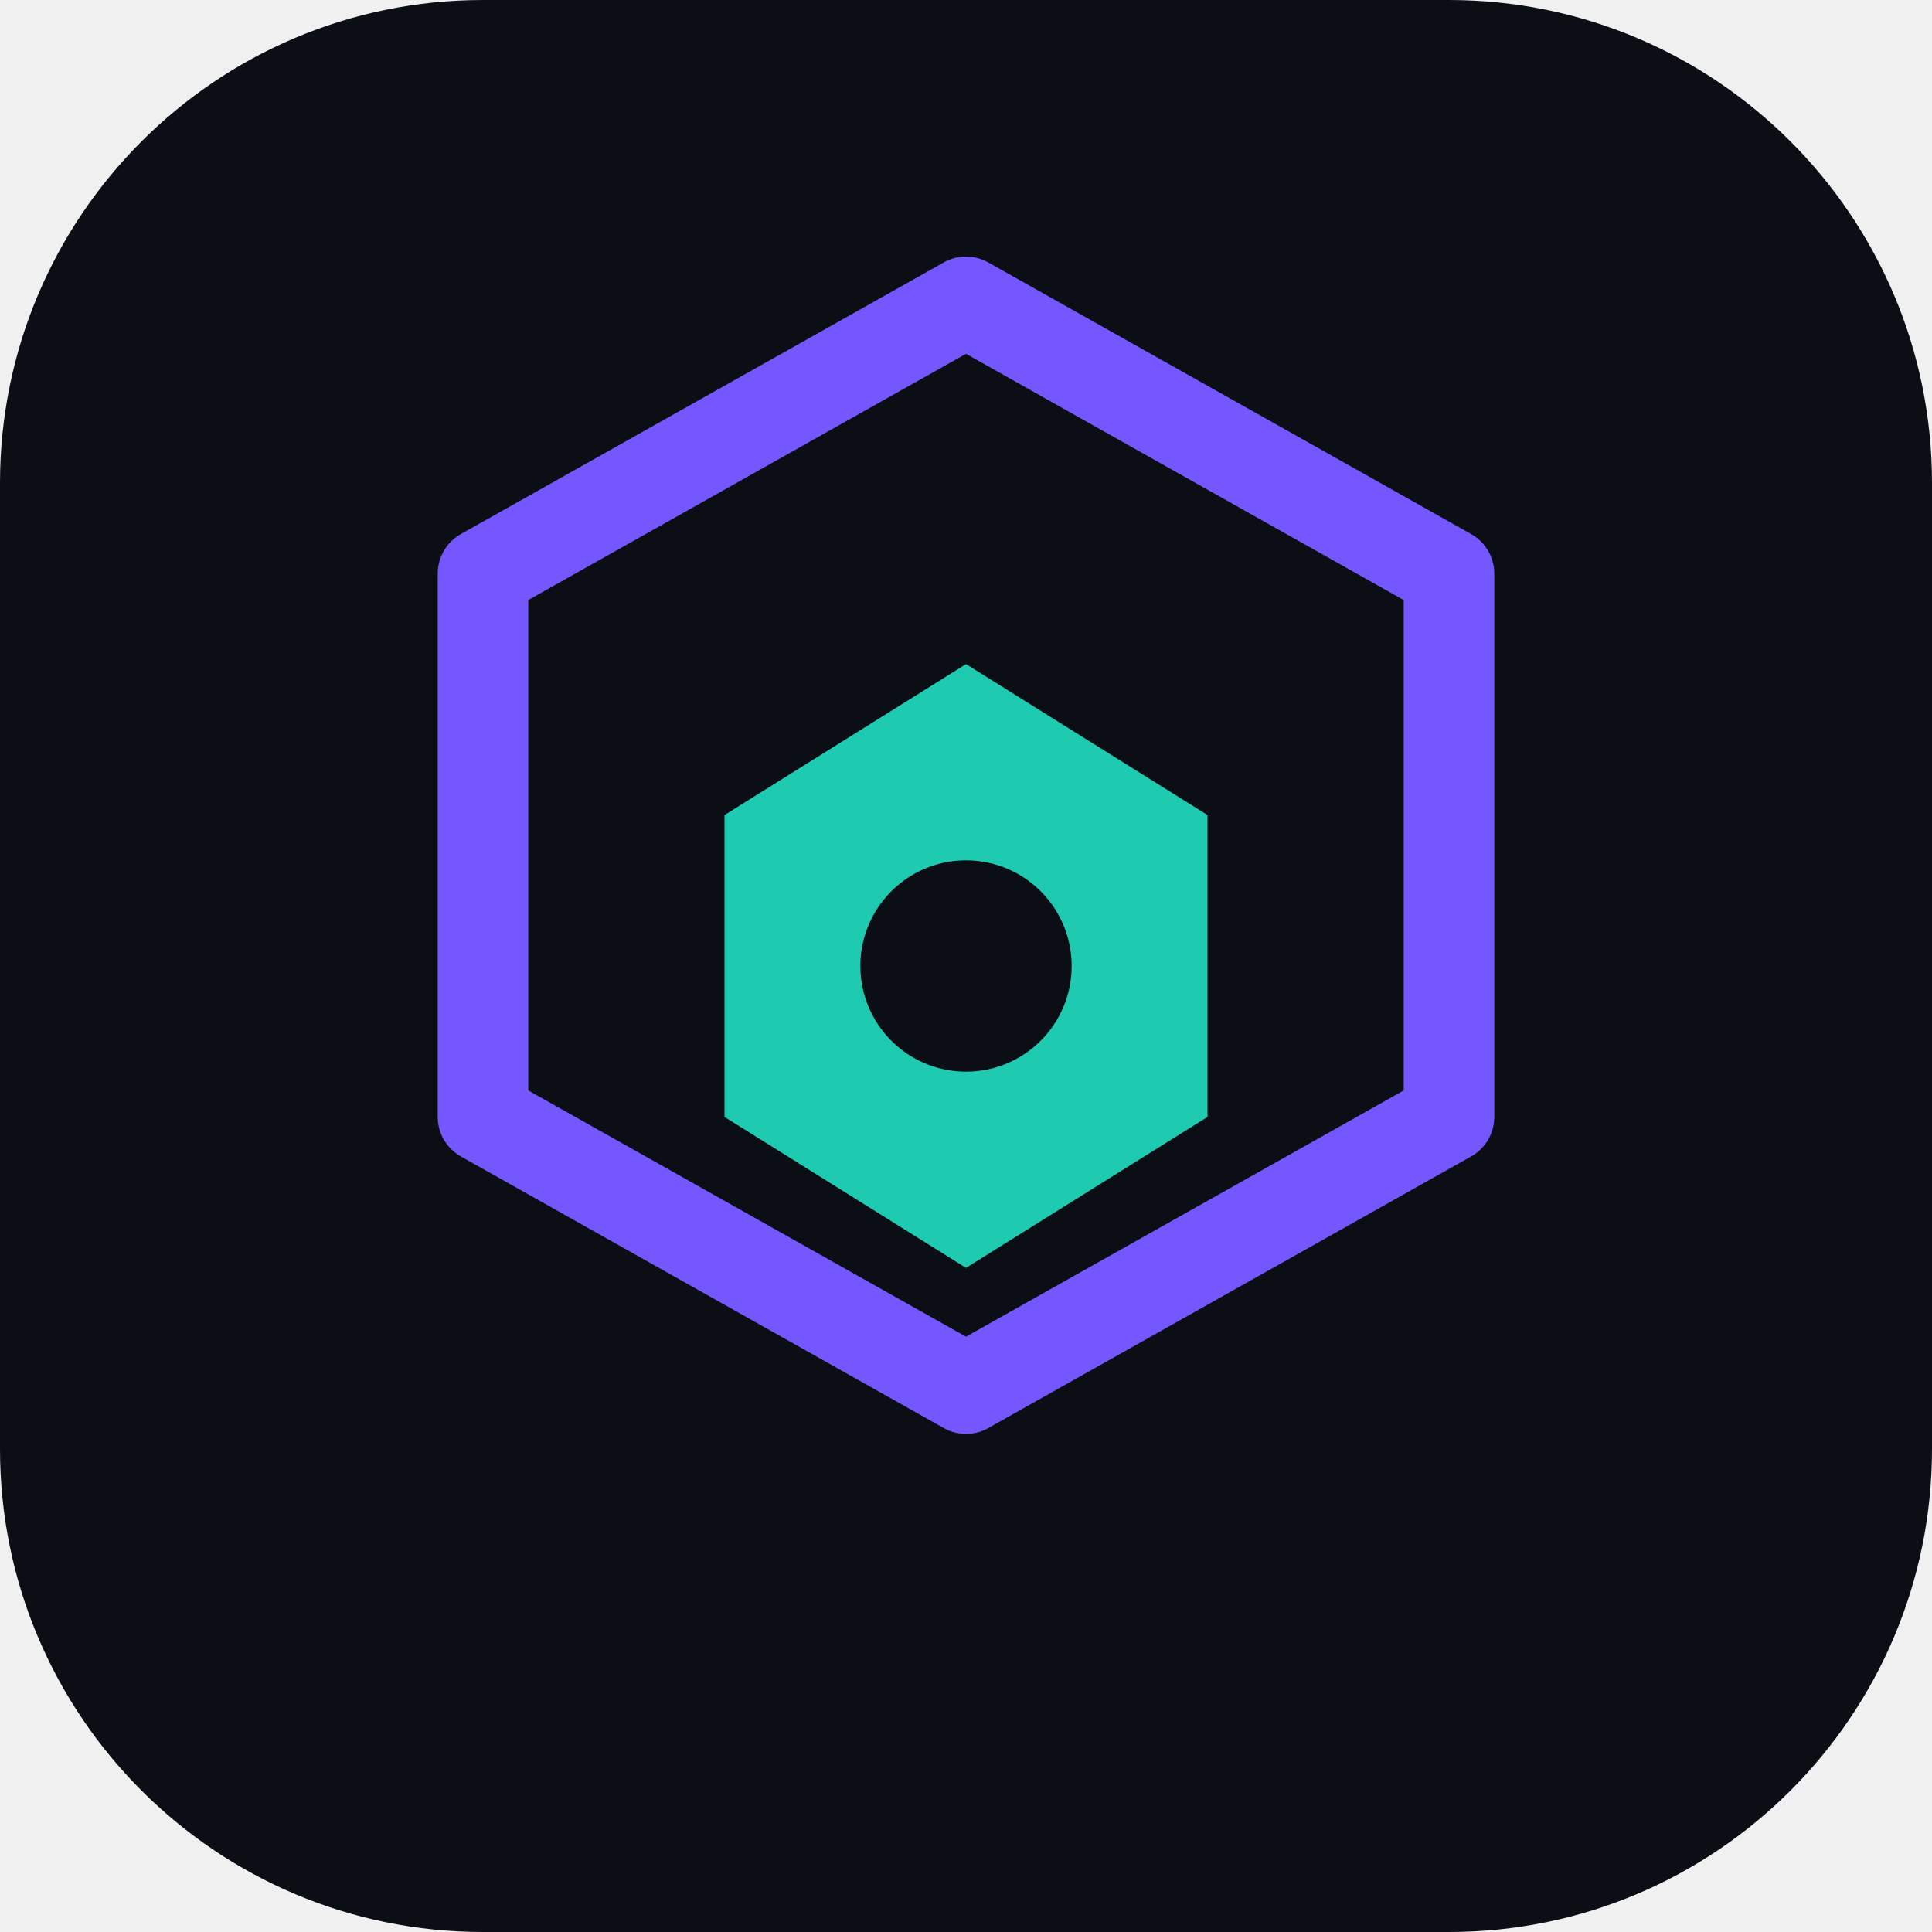
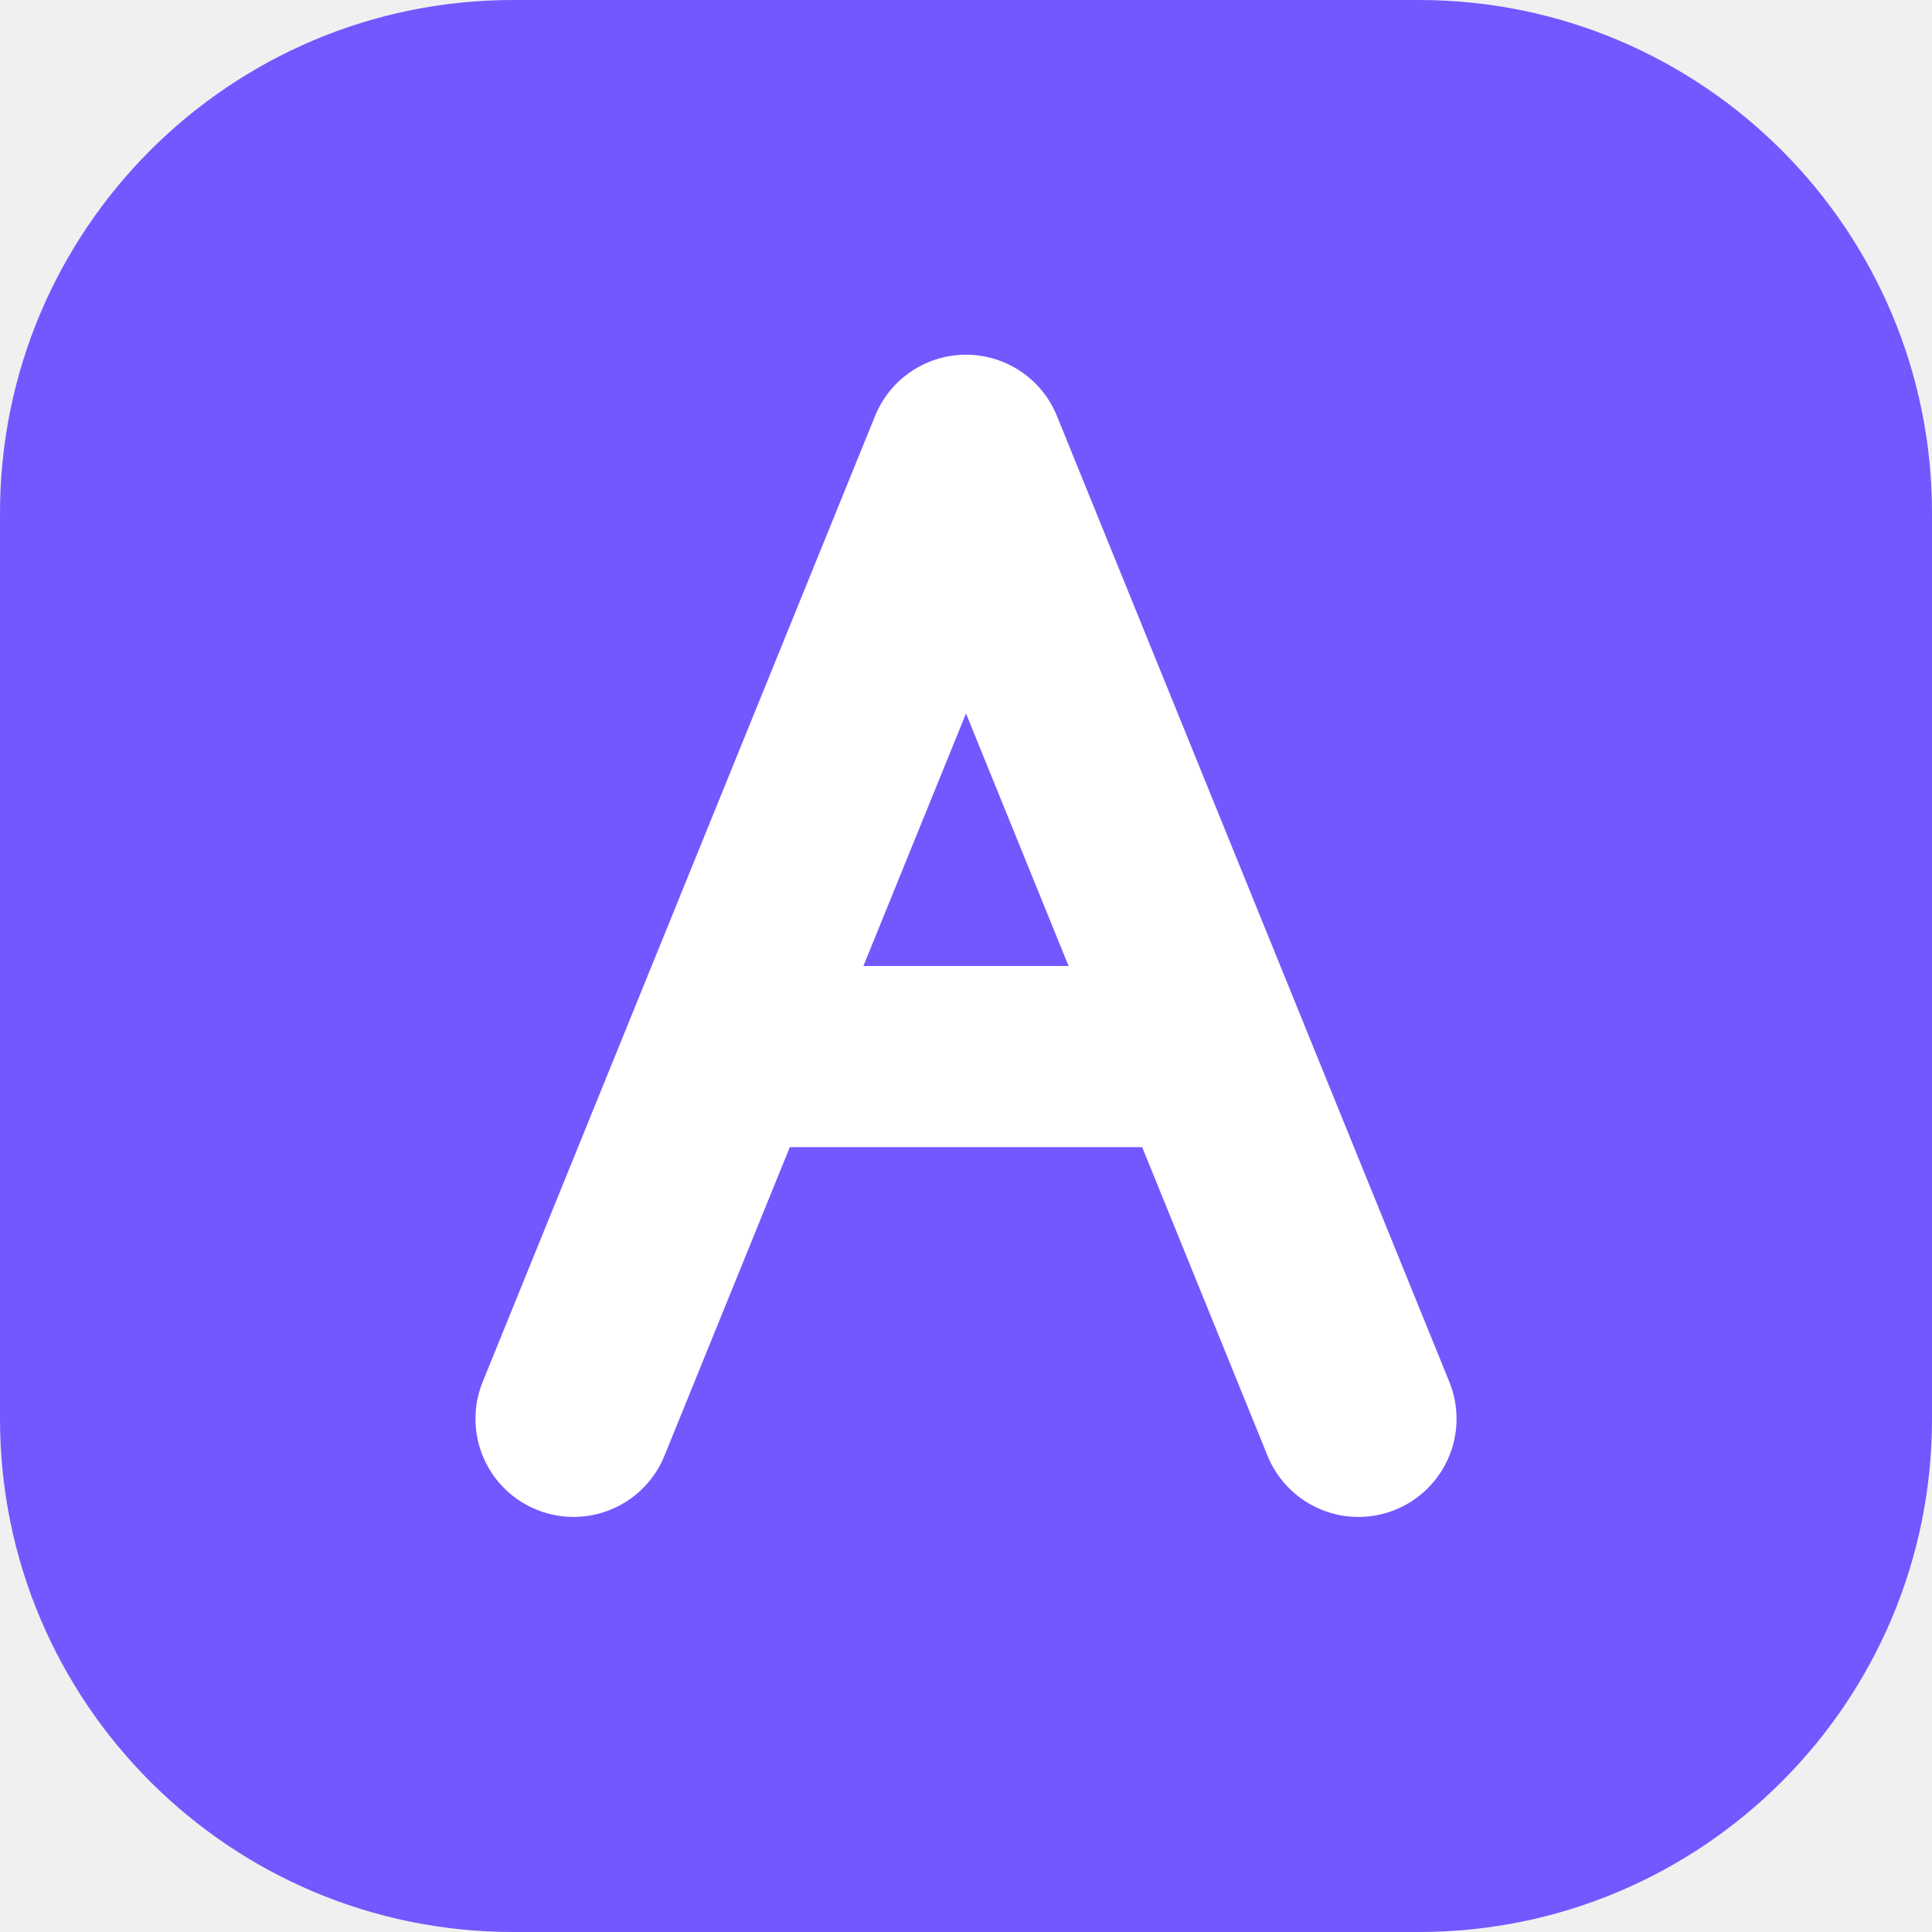
<svg xmlns="http://www.w3.org/2000/svg" width="64" height="64" viewBox="0 0 64 64" fill="none">
-   <rect width="64" height="64" rx="16" fill="#0c0e16" />
-   <path d="M32 10L48 19V37L32 46L16 37V19L32 10Z" stroke="#7457ff" stroke-width="3" stroke-linejoin="round" />
-   <path d="M24 27L32 22L40 27V37L32 42L24 37V27Z" fill="#1ecbb0" />
-   <circle cx="32" cy="32" r="3.5" fill="#0c0e16" />
+   <rect width="64" height="64" rx="17" fill="url(#alavex-badge)" />
+   <path d="M19 47L32 15L45 47" stroke="white" stroke-width="6.5" stroke-linecap="round" stroke-linejoin="round" />
+   <path d="M24.5 35H39.5" stroke="white" stroke-width="6" stroke-linecap="round" />
+   <defs>
+     <linearGradient id="alavex-badge" x1="4" y1="4" x2="60" y2="60">
+       <stop stop-color="#7457FF" />
+       <stop offset="1" stop-color="#3FE0C5" />
+     </linearGradient>
+   </defs>
</svg>
